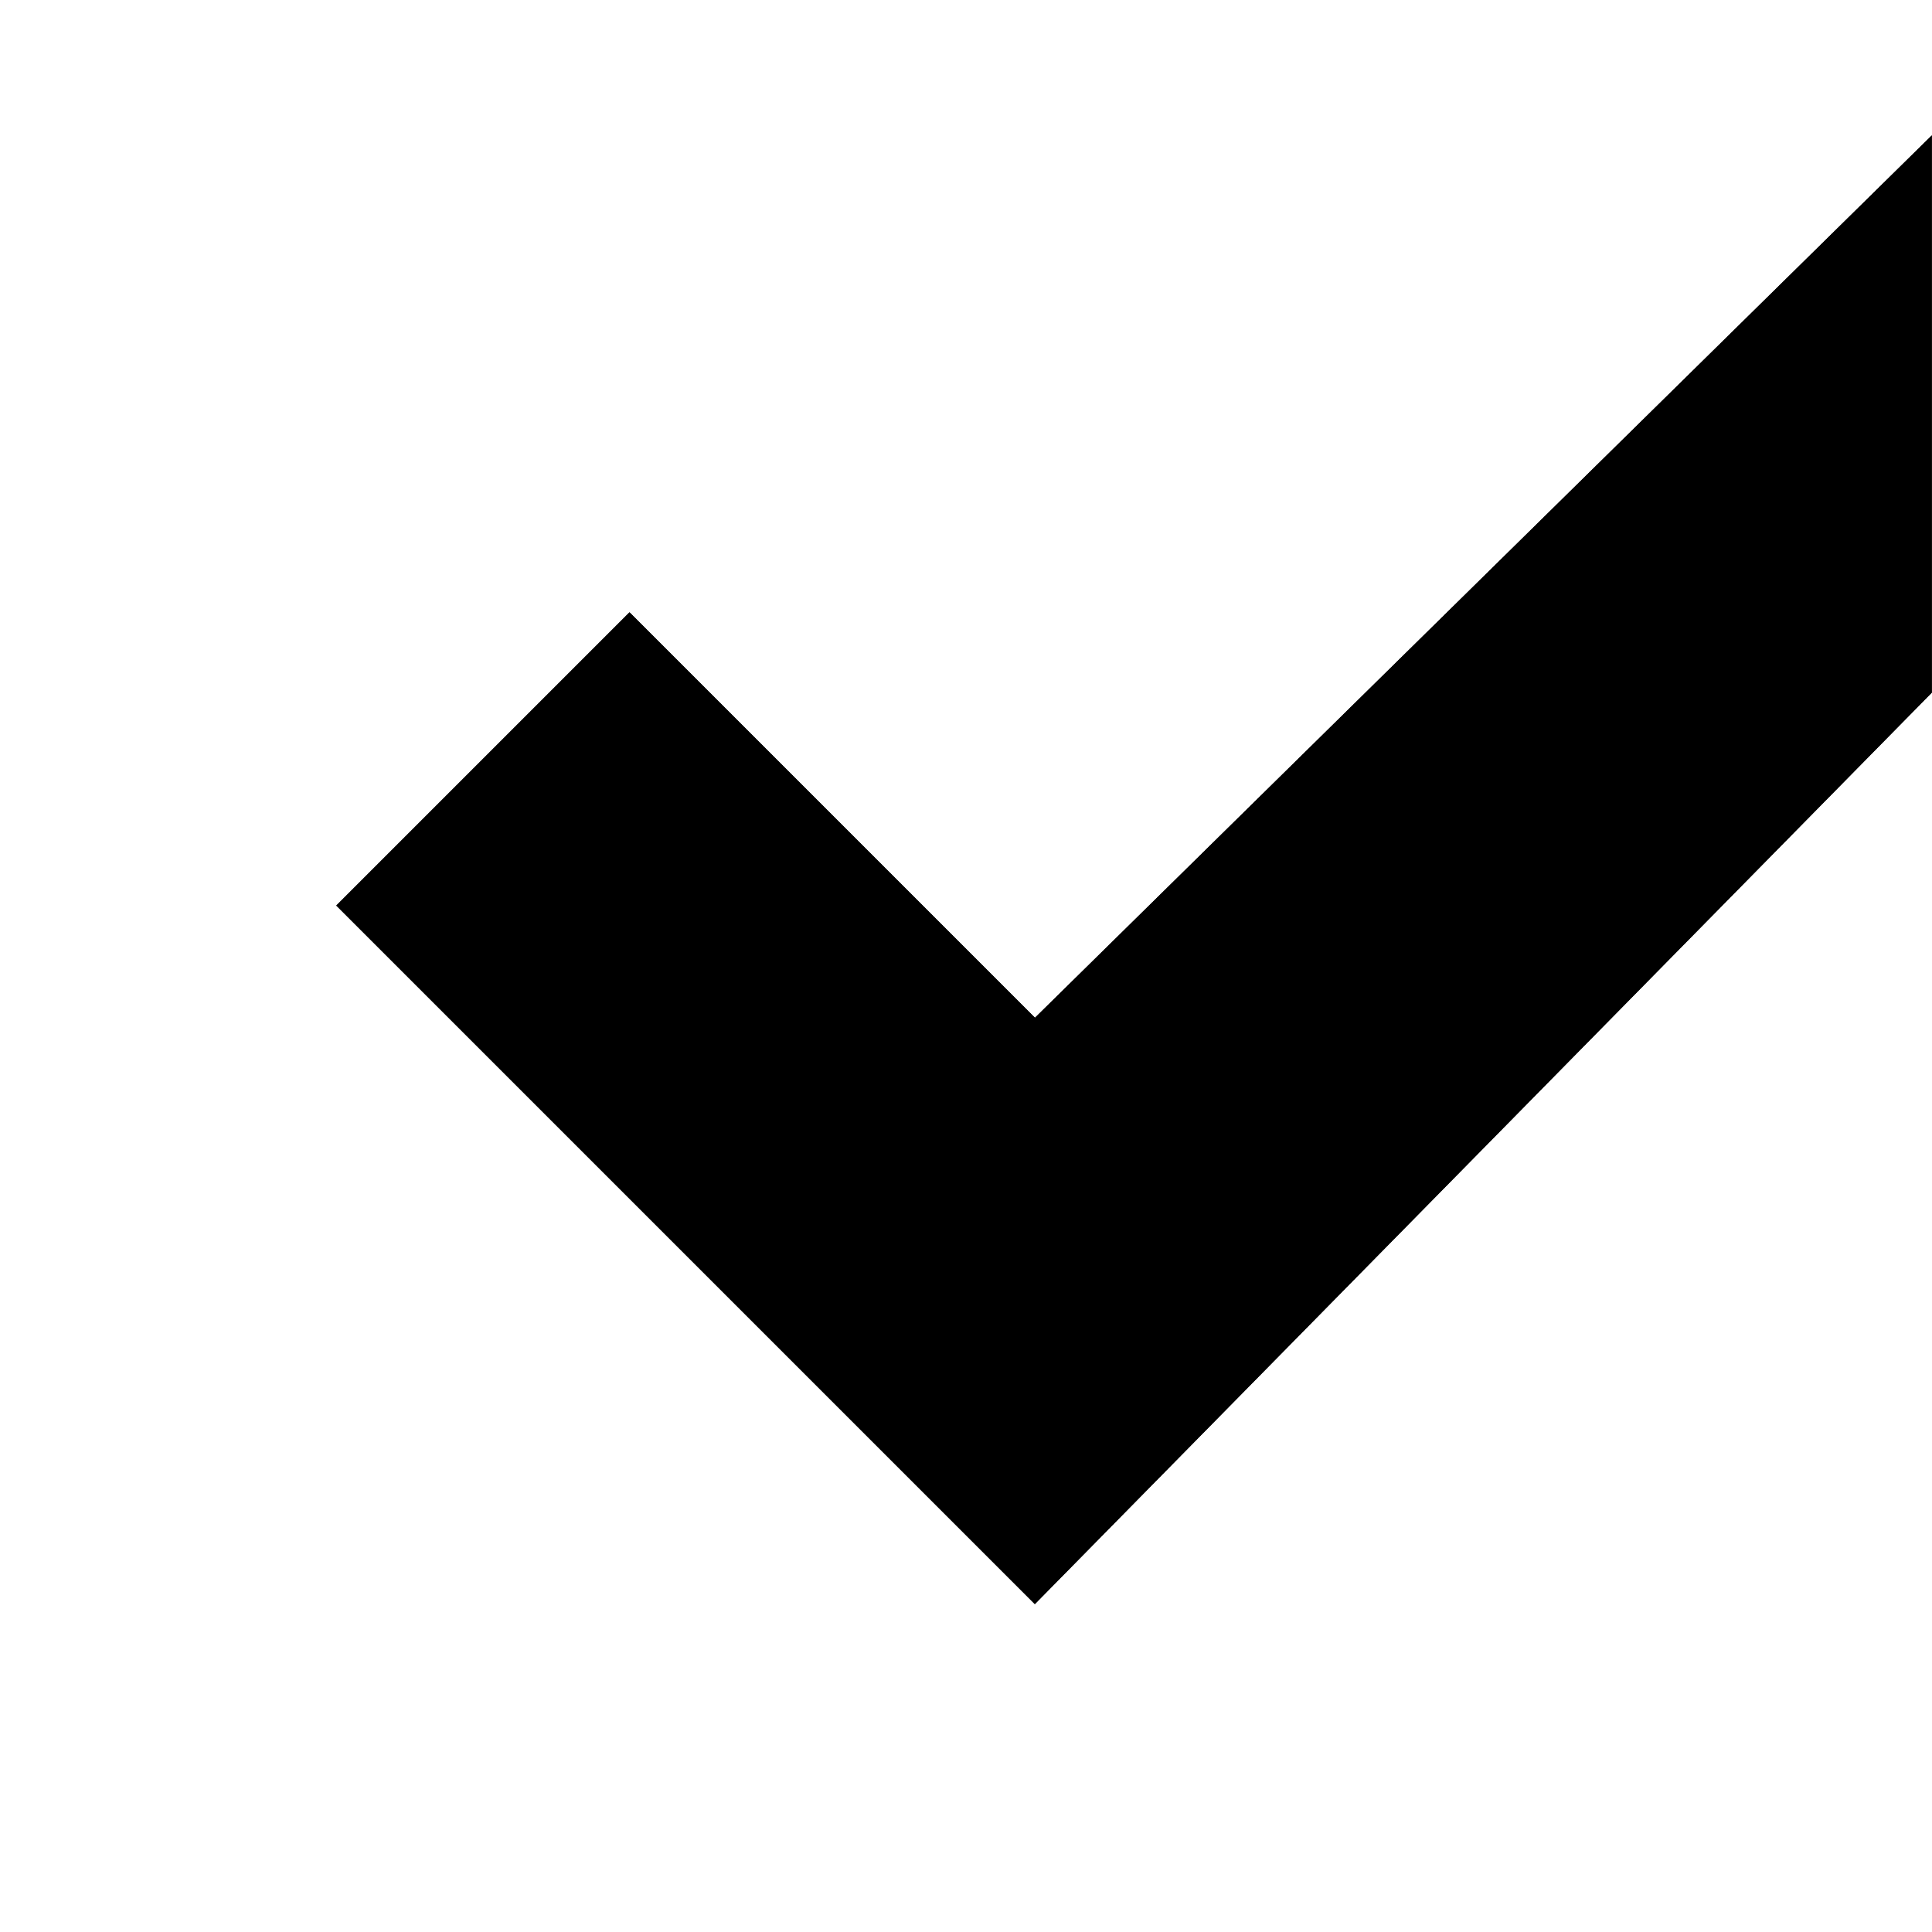
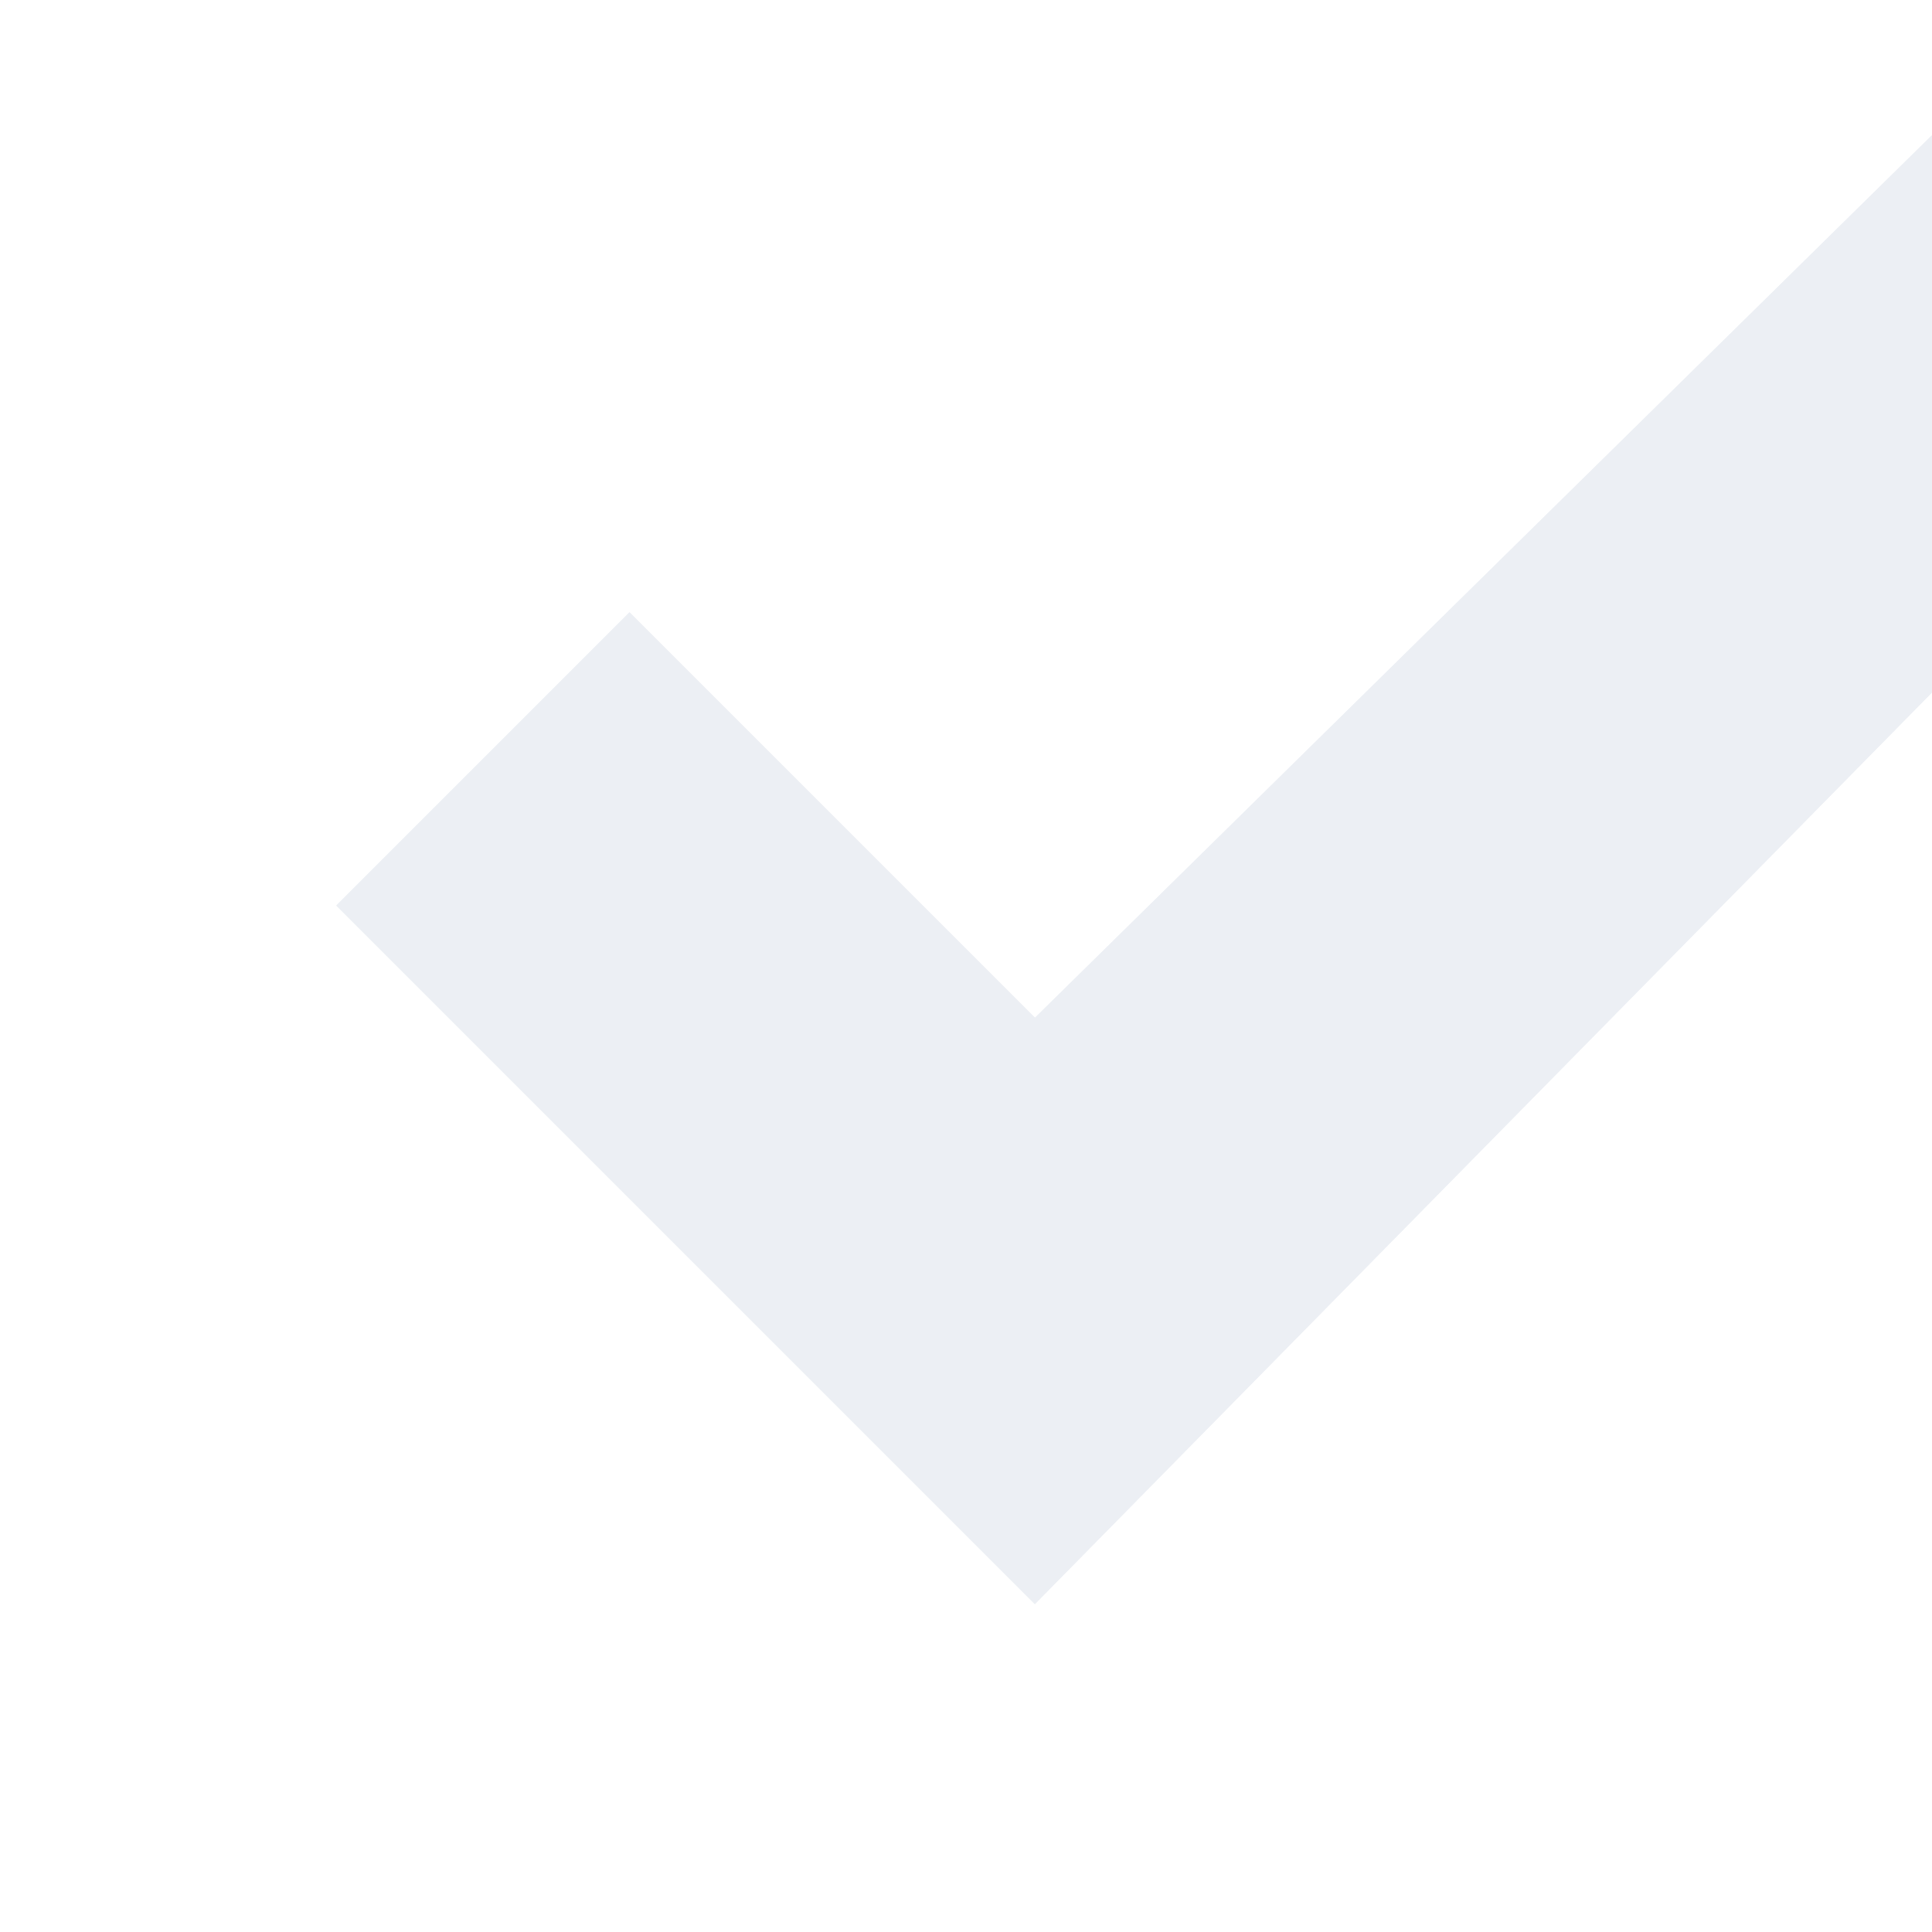
<svg xmlns="http://www.w3.org/2000/svg" xmlns:ns1="http://www.openswatchbook.org/uri/2009/osb" width="14" version="1.1" id="svg7384" height="14">
  <defs id="defs7386">
    <linearGradient ns1:paint="solid" id="linearGradient19282" gradientTransform="matrix(-2.736579,0.2820293,-0.1890831,-0.9998832,239.5401,-879.4556)">
      <stop style="stop-color:#666666;stop-opacity:1;" offset="0" id="stop19284" />
    </linearGradient>
  </defs>
  <g transform="translate(-401.0002,-339)" style="display:inline;opacity:1" id="layer9">
-     <path id="path8913-6-7-1-5-1" d="m 415,339.98 -6.5,6.395 -2.938,-2.938 -2.125,2.125 5.062,5.062 6.5,-6.605 0,-4.039 z" style="color:#000000;font-style:normal;font-variant:normal;font-weight:normal;font-stretch:normal;font-size:medium;line-height:normal;font-family:Sans;-inkscape-font-specification:Sans;text-indent:0;text-align:start;text-decoration:none;text-decoration-line:none;letter-spacing:normal;word-spacing:normal;text-transform:none;direction:ltr;block-progression:tb;writing-mode:lr-tb;baseline-shift:baseline;text-anchor:start;display:inline;overflow:visible;visibility:visible;fill:#000000;fill-opacity:1;stroke:none;stroke-width:3;marker:none;enable-background:accumulate" />
-     <path style="color:#000000;font-style:normal;font-variant:normal;font-weight:normal;font-stretch:normal;font-size:medium;line-height:normal;font-family:Sans;-inkscape-font-specification:Sans;text-indent:0;text-align:start;text-decoration:none;text-decoration-line:none;letter-spacing:normal;word-spacing:normal;text-transform:none;direction:ltr;block-progression:tb;writing-mode:lr-tb;baseline-shift:baseline;text-anchor:start;display:inline;overflow:visible;visibility:visible;fill:#000000;fill-opacity:1;stroke:none;stroke-width:3;marker:none;enable-background:accumulate" d="m 415,339.98 -6.5,6.395 -2.938,-2.938 -2.125,2.125 5.062,5.062 6.5,-6.605 0,-4.039 z" id="path843" />
+     <path id="path8913-6-7-1-5-1" d="m 415,339.98 -6.5,6.395 -2.938,-2.938 -2.125,2.125 5.062,5.062 6.5,-6.605 0,-4.039 z" style="color:#eceff4;font-style:normal;font-variant:normal;font-weight:normal;font-stretch:normal;font-size:medium;line-height:normal;font-family:Sans;-inkscape-font-specification:Sans;text-indent:0;text-align:start;text-decoration:none;text-decoration-line:none;letter-spacing:normal;word-spacing:normal;text-transform:none;direction:ltr;block-progression:tb;writing-mode:lr-tb;baseline-shift:baseline;text-anchor:start;display:inline;overflow:visible;visibility:visible;fill:#eceff4;fill-opacity:1;stroke:none;stroke-width:3;marker:none;enable-background:accumulate" />
+     <path style="color:#eceff4;font-style:normal;font-variant:normal;font-weight:normal;font-stretch:normal;font-size:medium;line-height:normal;font-family:Sans;-inkscape-font-specification:Sans;text-indent:0;text-align:start;text-decoration:none;text-decoration-line:none;letter-spacing:normal;word-spacing:normal;text-transform:none;direction:ltr;block-progression:tb;writing-mode:lr-tb;baseline-shift:baseline;text-anchor:start;display:inline;overflow:visible;visibility:visible;fill:#eceff4;fill-opacity:1;stroke:none;stroke-width:3;marker:none;enable-background:accumulate" d="m 415,339.98 -6.5,6.395 -2.938,-2.938 -2.125,2.125 5.062,5.062 6.5,-6.605 0,-4.039 z" id="path843" />
  </g>
  <g transform="translate(-401.0002,-339)" style="display:inline" id="layer10" />
  <g transform="translate(-401.0002,-339)" id="layer11" />
  <g transform="translate(-401.0002,-339)" style="display:inline" id="layer13" />
  <g transform="translate(-401.0002,-339)" id="layer14" />
  <g transform="translate(-401.0002,-339)" style="display:inline" id="layer15" />
  <g transform="translate(-401.0002,-339)" style="display:inline" id="g71291" />
  <g transform="translate(-401.0002,-339)" style="display:inline" id="g4953" />
  <g transform="translate(-401.0002,-339)" style="display:inline" id="layer12" />
</svg>
